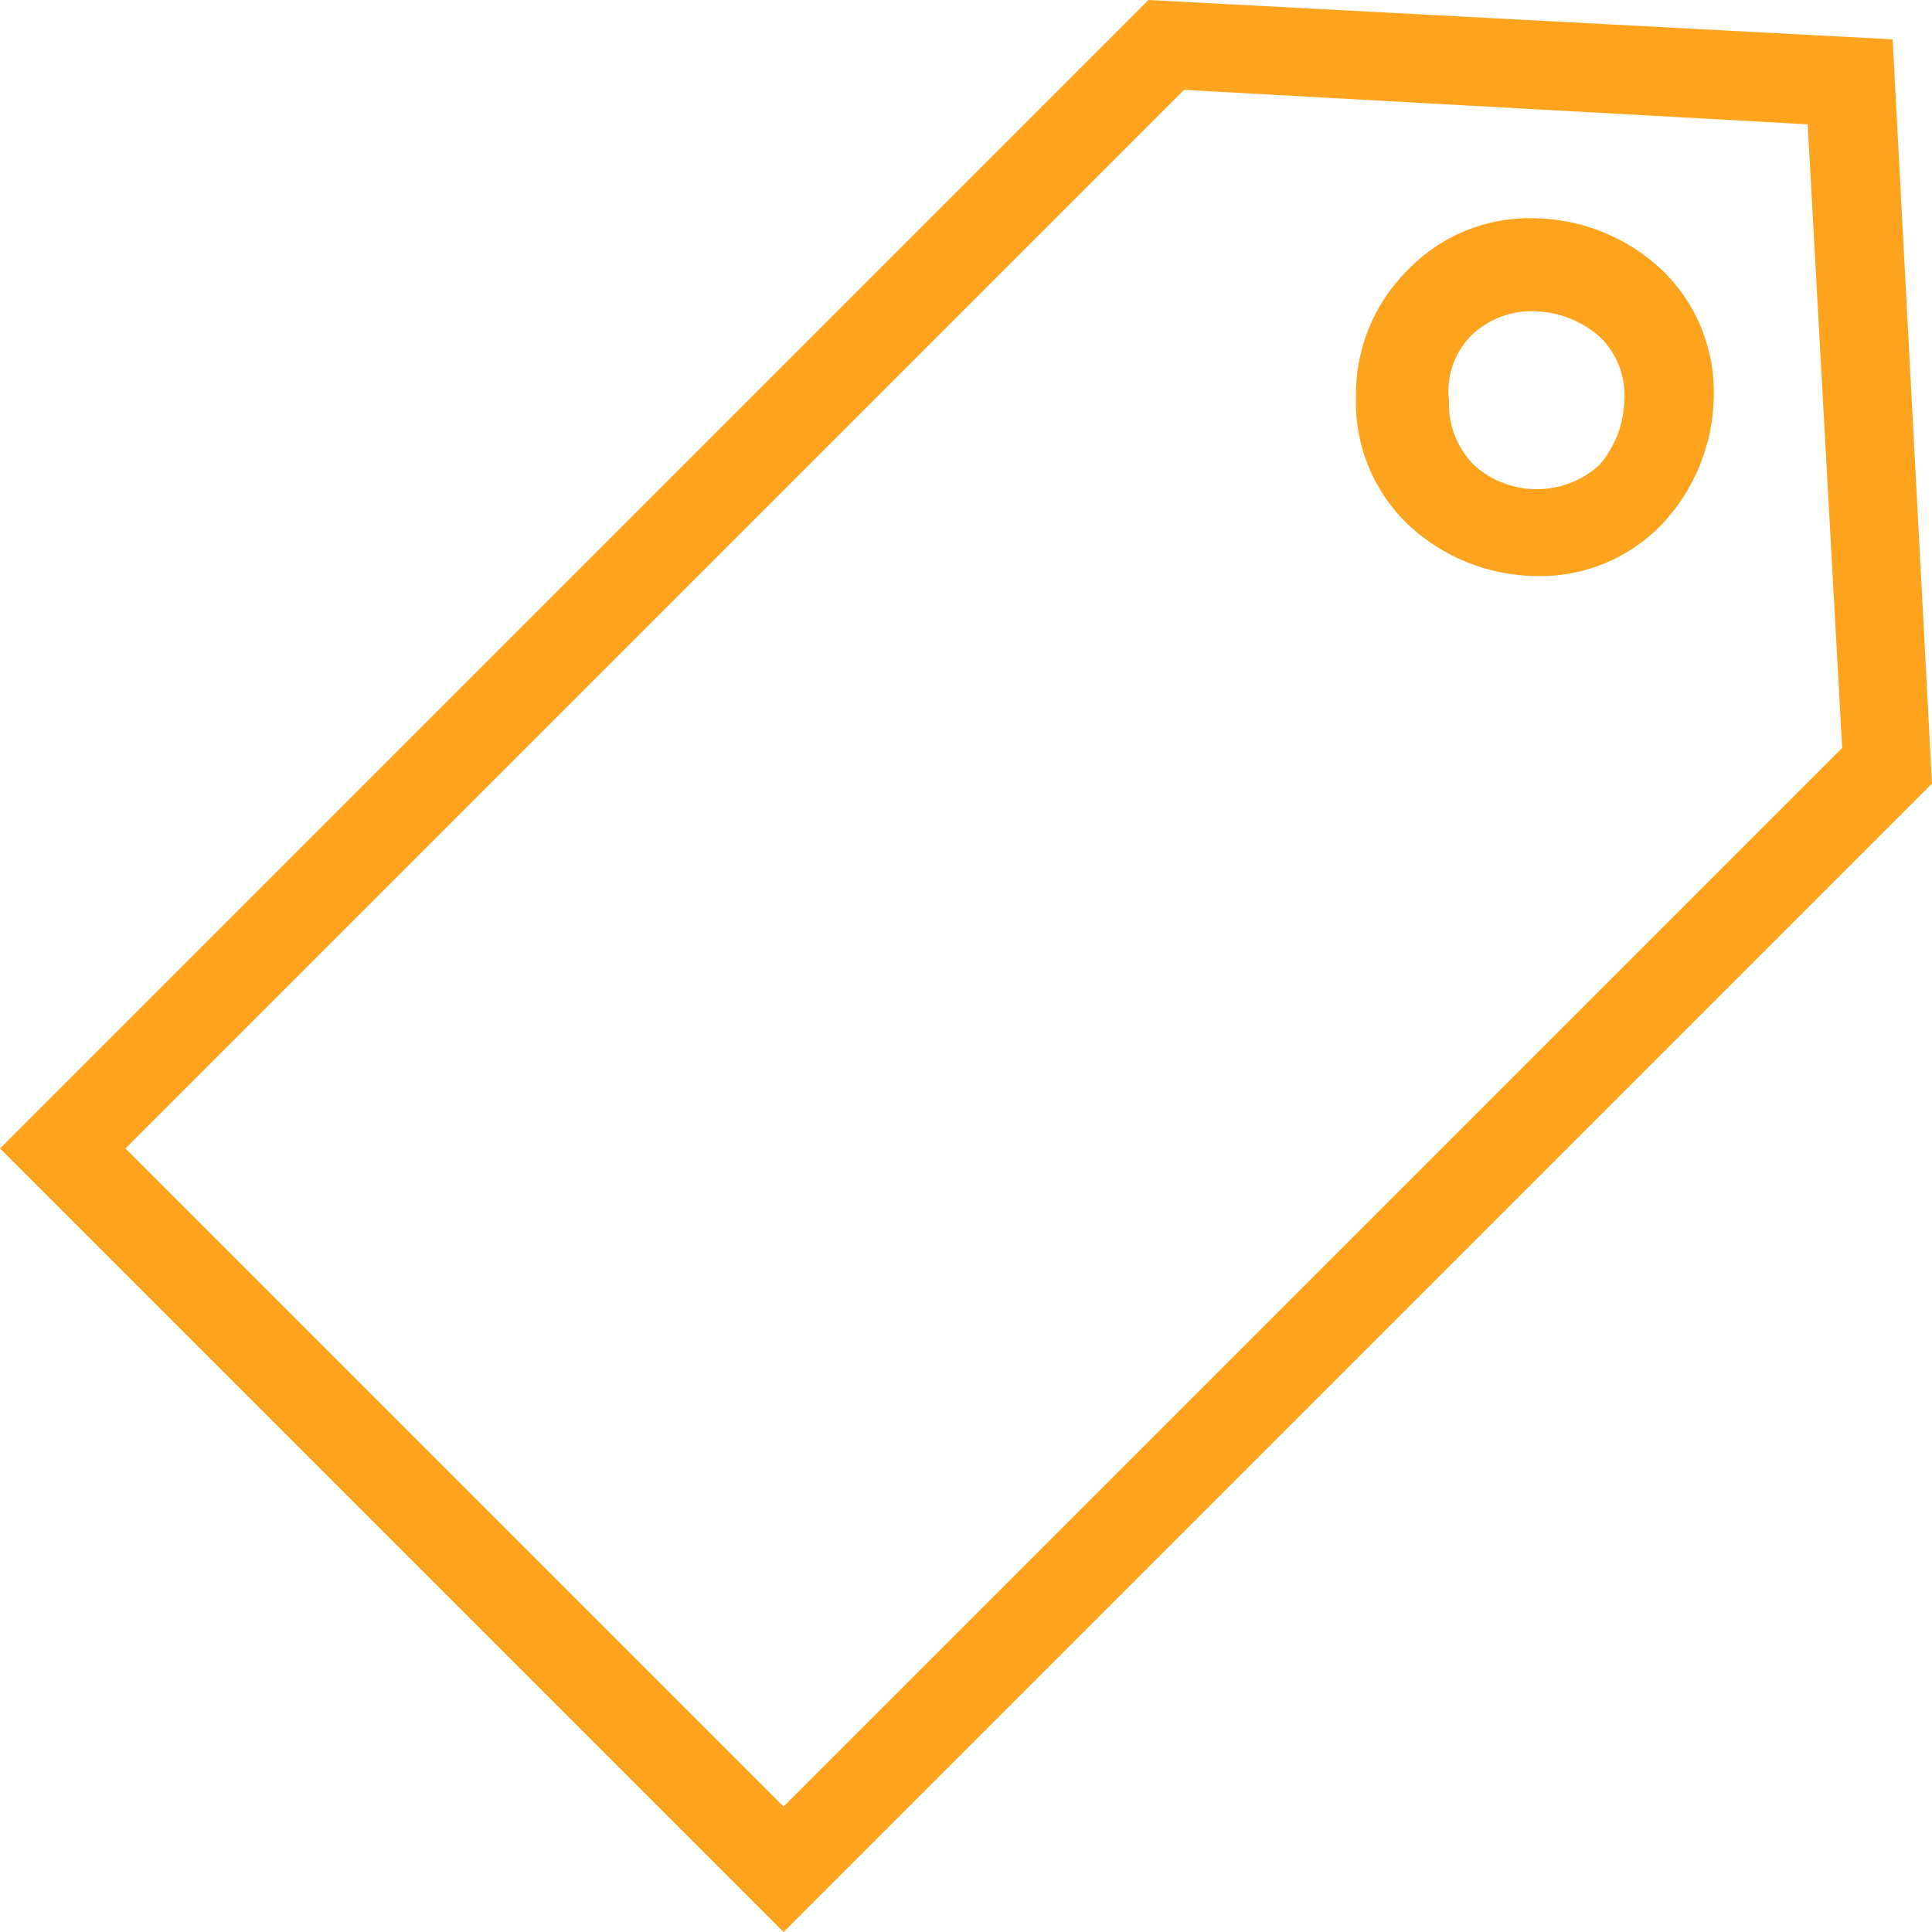
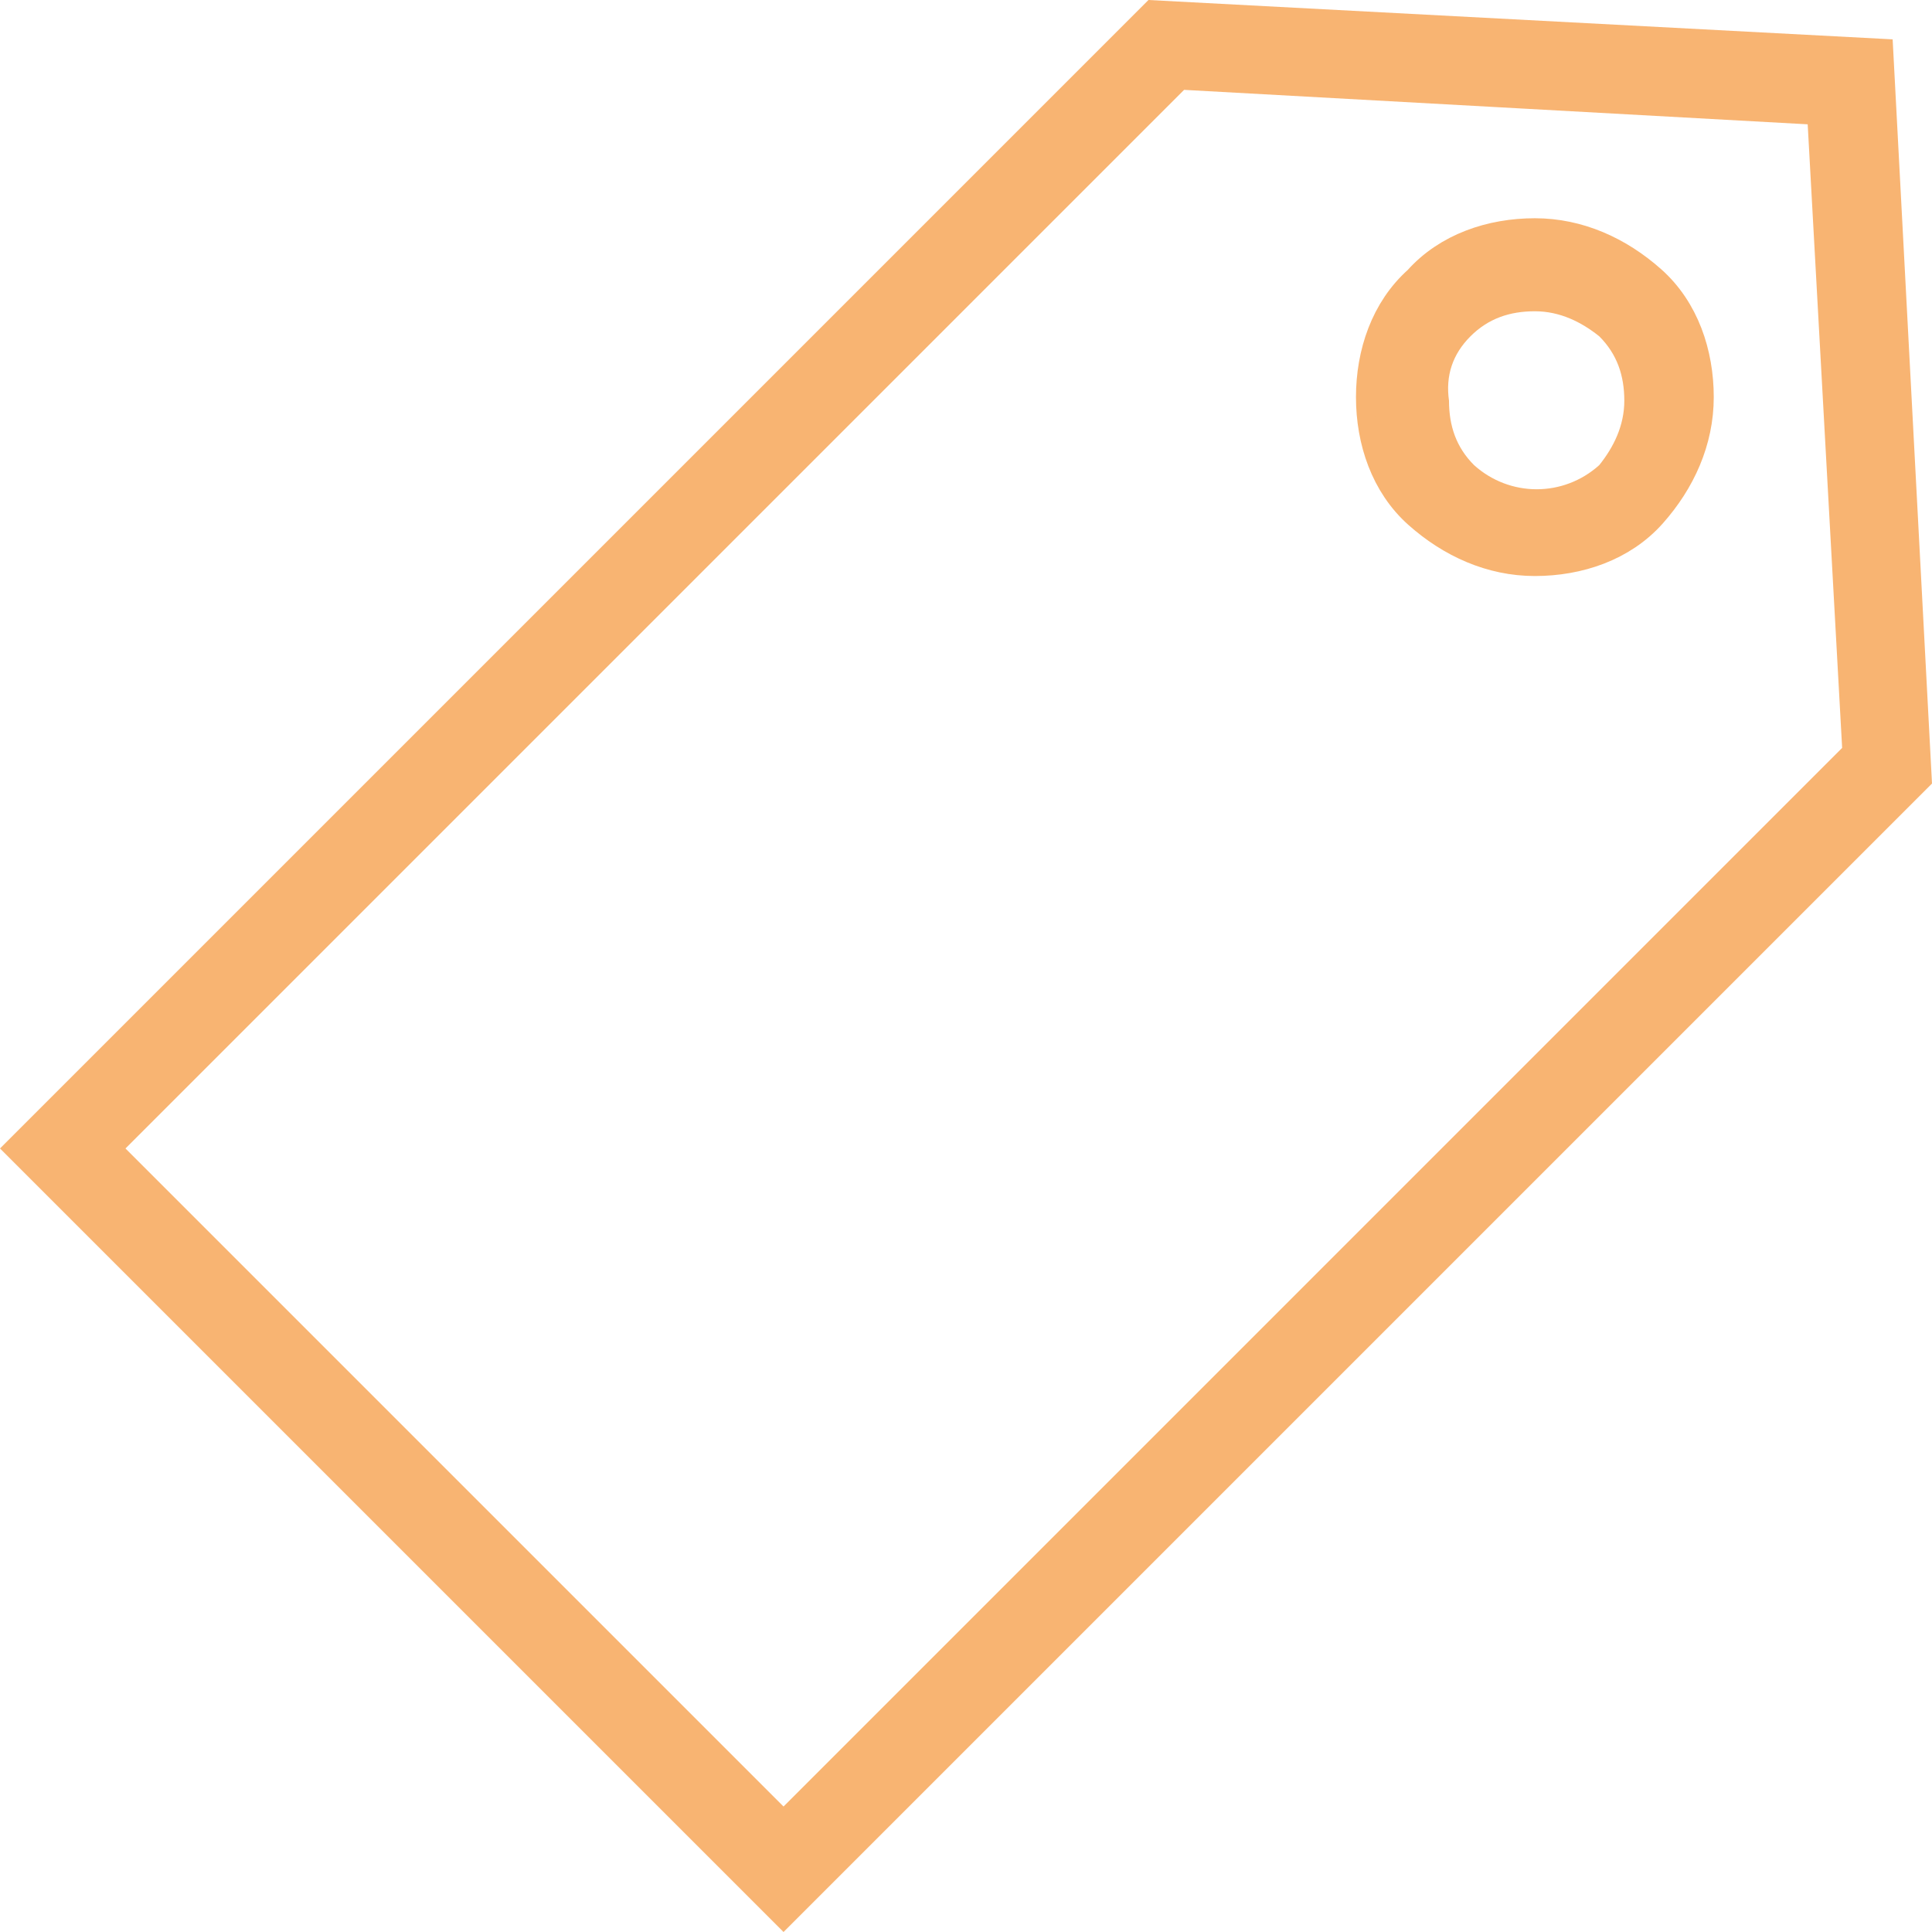
- <svg xmlns="http://www.w3.org/2000/svg" viewBox="0 0 54 54">
-   <defs>
-     <style>.cls-1,.cls-2{fill:none;}.cls-2{stroke:#fea31e;stroke-miterlimit:10;}.cls-3{fill:#fea31e;}</style>
-   </defs>
-   <g id="Calque_2" data-name="Calque 2">
-     <g id="Calque_1-2" data-name="Calque 1">
-       <path class="cls-1" d="M44.6,12.9a2.41,2.41,0,0,0,.7-1.8,2.87,2.87,0,0,0-.7-1.8,2.27,2.27,0,0,0-1.8-.7,2.87,2.87,0,0,0-1.8.7,2.41,2.41,0,0,0-.7,1.8,2.87,2.87,0,0,0,.7,1.8A2.73,2.73,0,0,0,44.6,12.9Z" />
-       <path class="cls-2" d="M52,21.1,51,3,32.9,2,2.8,32.1,21.9,51.2ZM39.7,7.9a4.22,4.22,0,0,1,3.2-1.3,4.82,4.82,0,0,1,3.2,1.3,4.22,4.22,0,0,1,1.3,3.2,4.82,4.82,0,0,1-1.3,3.2,4.22,4.22,0,0,1-3.2,1.3,4.82,4.82,0,0,1-3.2-1.3,4.22,4.22,0,0,1-1.3-3.2A4.38,4.38,0,0,1,39.7,7.9Z" />
-       <path class="cls-3" d="M54,21.9,52.9,1.1,32.1,0,0,32.1,21.9,54ZM32.9,2,51,3l1,18.1L21.9,51.2,2.8,32.1Z" />
-       <path class="cls-3" d="M42.9,15.6a4.82,4.82,0,0,0,3.2-1.3,4.22,4.22,0,0,0,1.3-3.2,4.82,4.82,0,0,0-1.3-3.2,4.22,4.22,0,0,0-3.2-1.3,4.82,4.82,0,0,0-3.2,1.3,4.22,4.22,0,0,0-1.3,3.2,4.82,4.82,0,0,0,1.3,3.2A4.22,4.22,0,0,0,42.9,15.6ZM41.1,9.4a2.41,2.41,0,0,1,1.8-.7,2.87,2.87,0,0,1,1.8.7,2.27,2.27,0,0,1,.7,1.8,2.87,2.87,0,0,1-.7,1.8,2.61,2.61,0,0,1-3.5,0,2.41,2.41,0,0,1-.7-1.8A2.21,2.21,0,0,1,41.1,9.4Z" />
+ <svg xmlns="http://www.w3.org/2000/svg" version="1.1" id="Calque_1" x="0px" y="0px" viewBox="0 0 54 54" style="enable-background:new 0 0 54 54;" xml:space="preserve">
+   <style type="text/css">
+ 	.st0{fill:none;}
+ 	.st1{fill:none;stroke:#F8B472;stroke-miterlimit:10;}
+ 	.st2{fill:#F8B472;}
+ </style>
+   <g>
+     <g id="Calque_1-2">
+       <path class="st0" d="M44.6,12.9c0.5-0.5,0.7-1.1,0.7-1.8c0-0.7-0.3-1.3-0.7-1.8c-0.5-0.5-1.1-0.7-1.8-0.7c-0.7,0-1.3,0.3-1.8,0.7    c-0.5,0.5-0.7,1.1-0.7,1.8c0,0.7,0.3,1.3,0.7,1.8C42,13.8,43.6,13.8,44.6,12.9z" />
+       <path class="st1" d="M52,21.1L51,3L32.9,2L2.8,32.1l19.1,19.1L52,21.1z M39.7,7.9c0.8-0.9,2-1.3,3.2-1.3c1.2,0,2.3,0.5,3.2,1.3    c0.9,0.8,1.3,2,1.3,3.2c0,1.2-0.5,2.3-1.3,3.2c-0.8,0.9-2,1.3-3.2,1.3c-1.2,0-2.3-0.5-3.2-1.3c-0.9-0.8-1.3-2-1.3-3.2    C38.4,9.9,38.8,8.7,39.7,7.9z" />
+       <path class="st2" d="M54,21.9L52.9,1.1L32.1,0L0,32.1L21.9,54L54,21.9z M32.9,2L51,3l1,18.1L21.9,51.2L2.8,32.1L32.9,2z" />
+       <path class="st2" d="M42.9,15.6c1.2,0,2.3-0.5,3.2-1.3c0.9-0.8,1.3-2,1.3-3.2c0-1.2-0.5-2.3-1.3-3.2c-0.8-0.9-2-1.3-3.2-1.3    c-1.2,0-2.3,0.5-3.2,1.3c-0.9,0.8-1.3,2-1.3,3.2c0,1.2,0.5,2.3,1.3,3.2C40.5,15.2,41.7,15.6,42.9,15.6z M41.1,9.4    c0.5-0.5,1.1-0.7,1.8-0.7c0.7,0,1.3,0.3,1.8,0.7c0.5,0.5,0.7,1.1,0.7,1.8c0,0.7-0.3,1.3-0.7,1.8c-1,0.9-2.5,0.9-3.5,0    c-0.5-0.5-0.7-1.1-0.7-1.8C40.4,10.5,40.6,9.9,41.1,9.4z" />
    </g>
  </g>
</svg>
